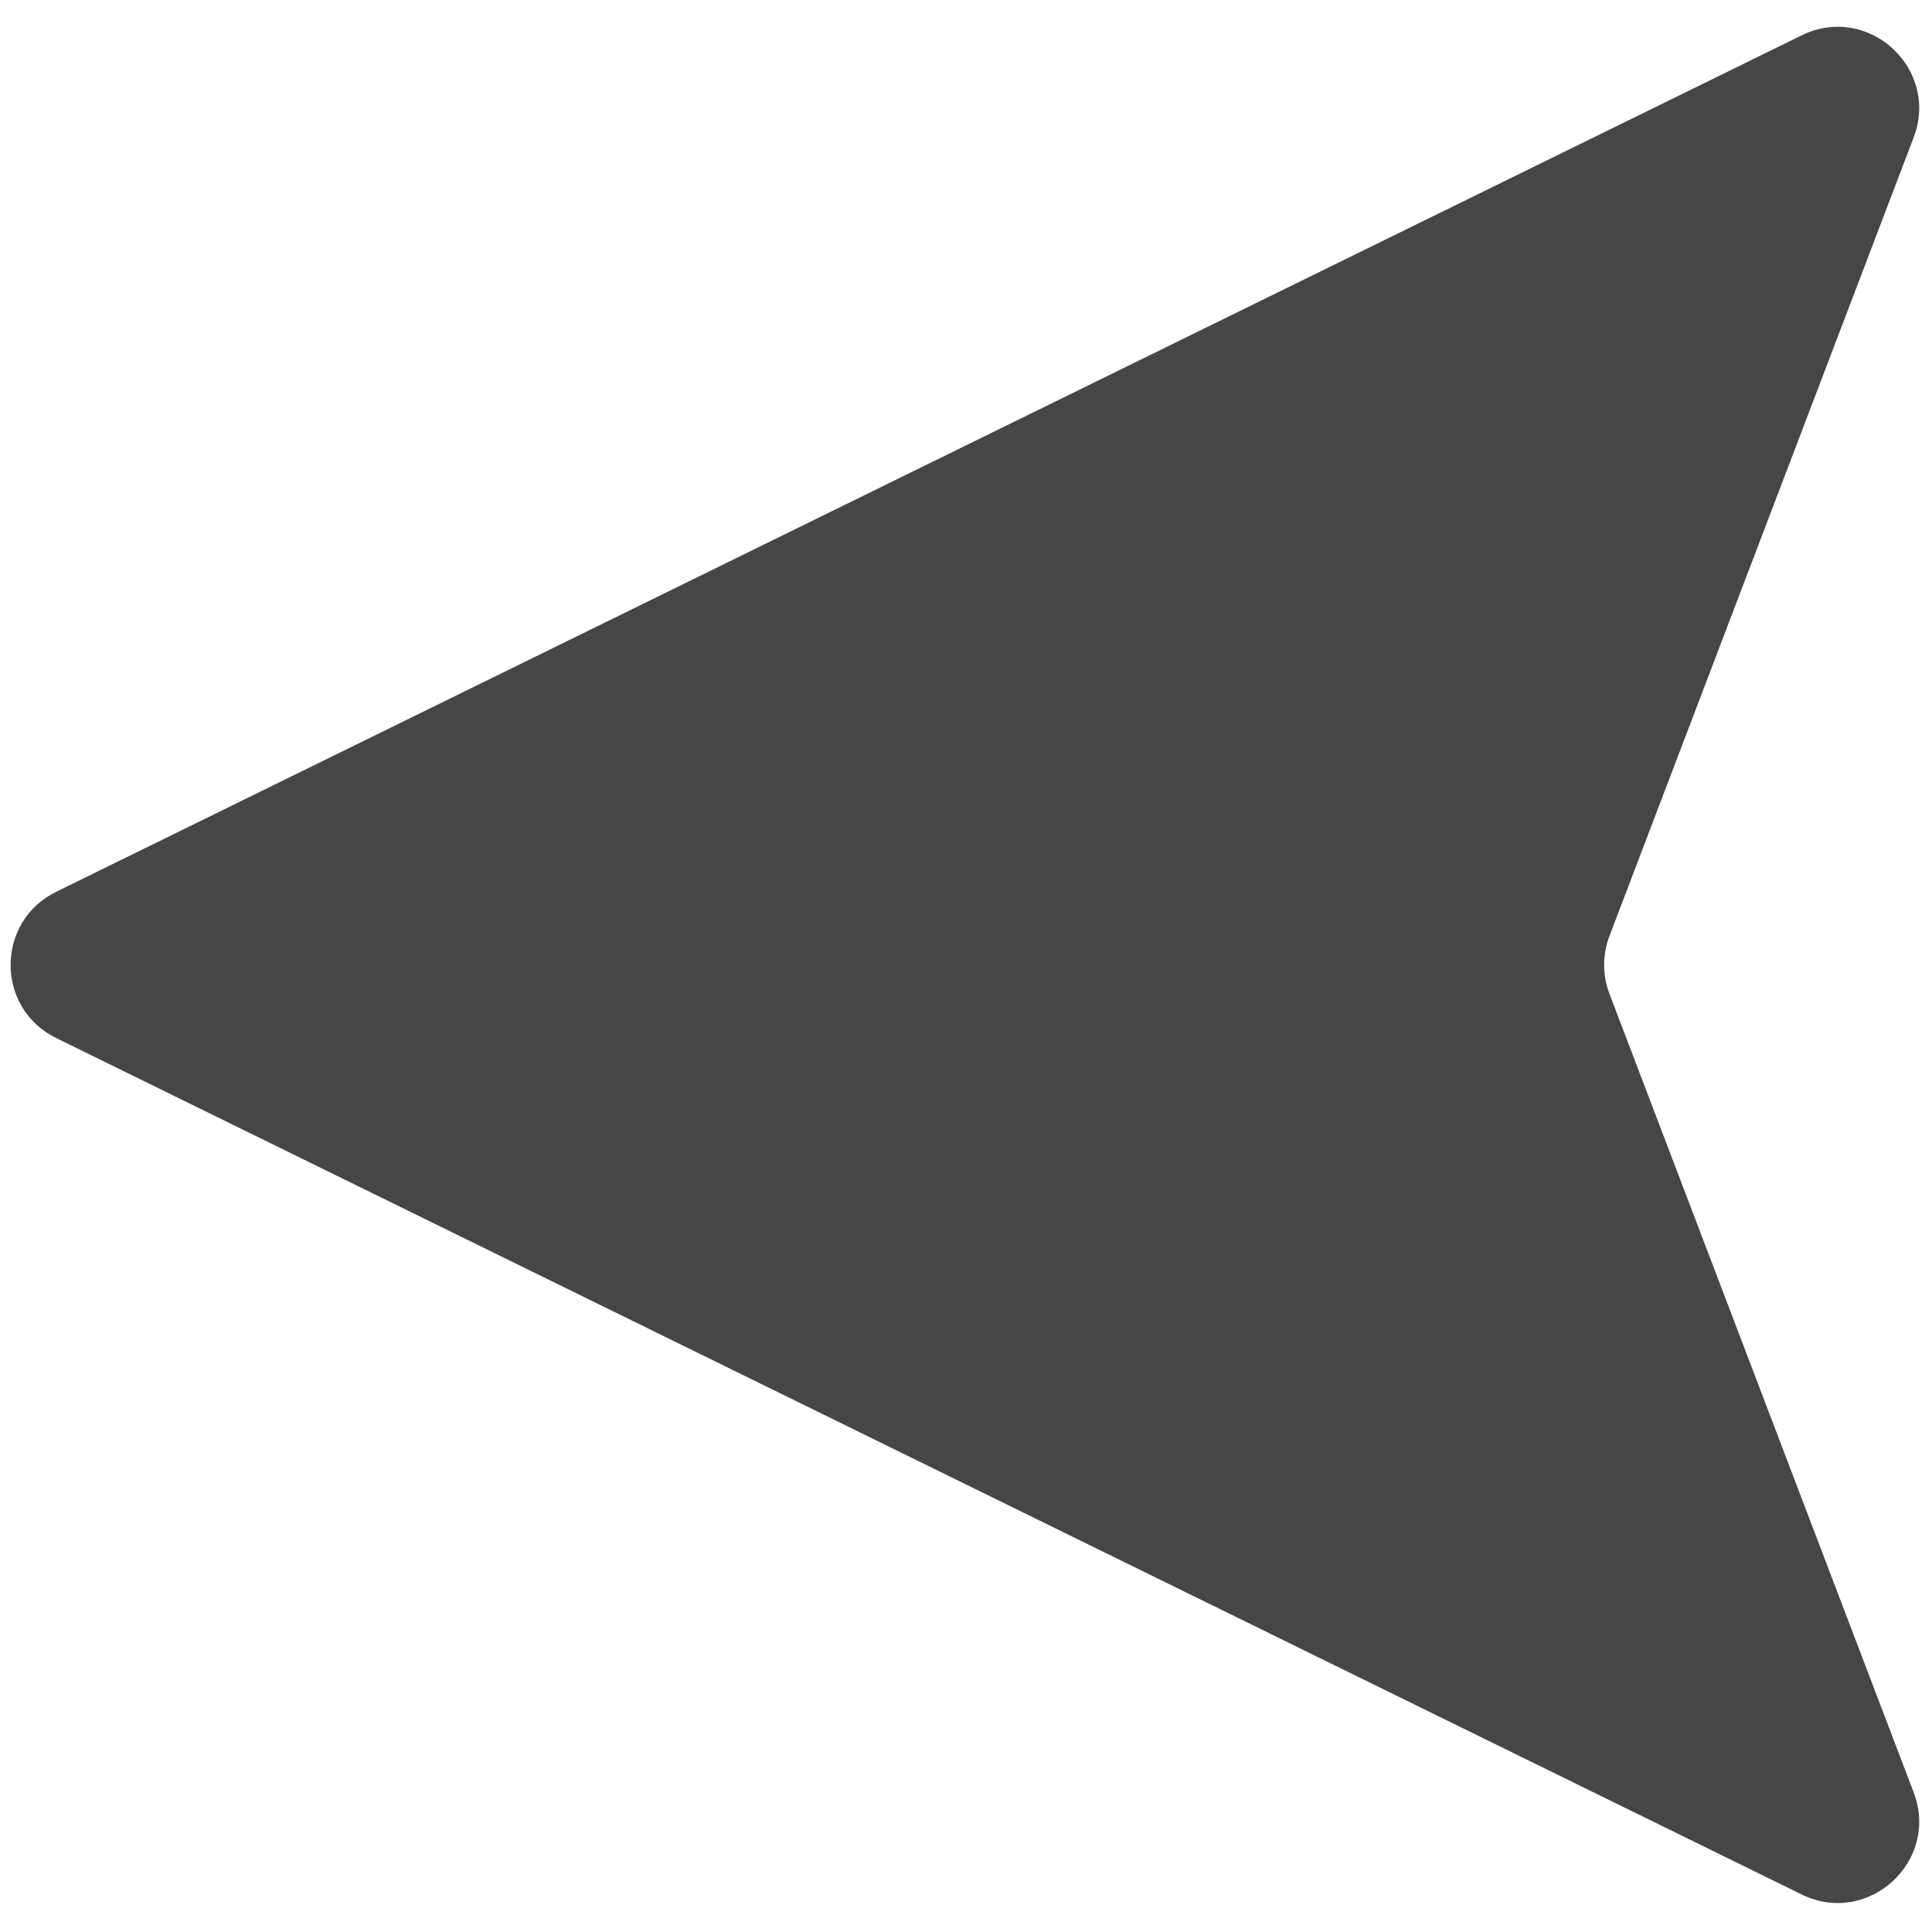
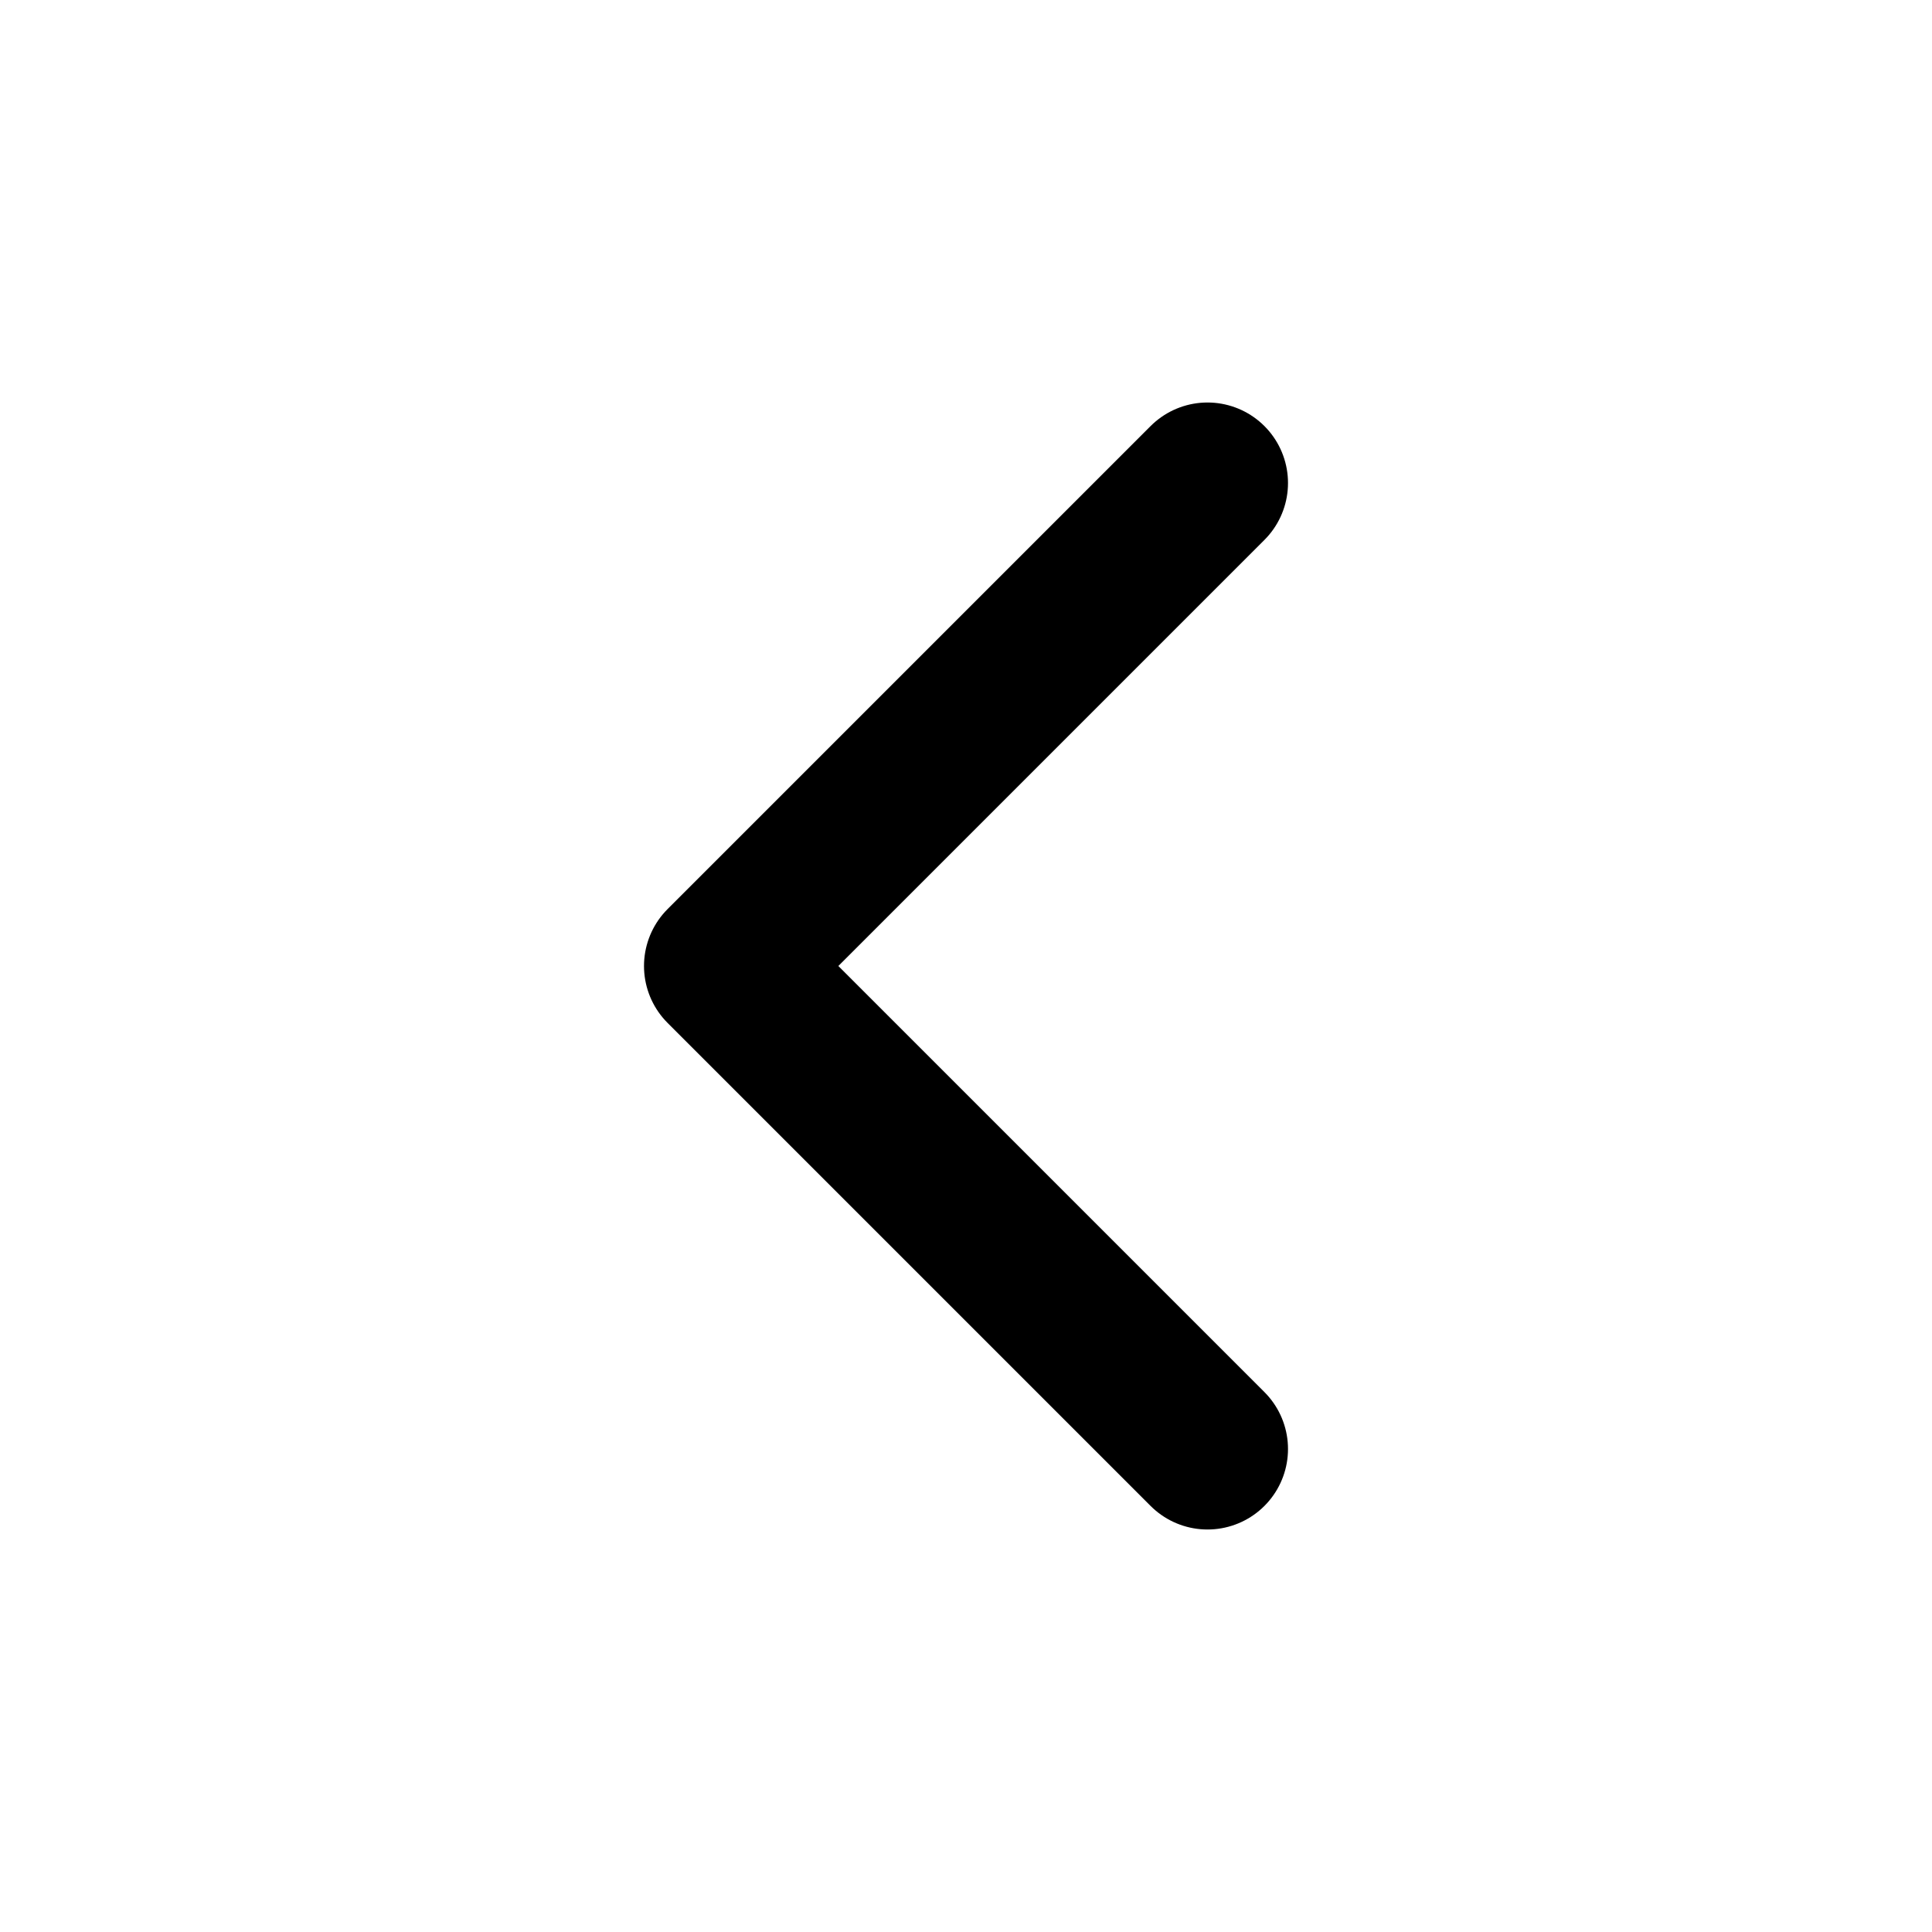
- <svg xmlns="http://www.w3.org/2000/svg" version="1.1" width="256" height="256" viewBox="0 0 256 256" xml:space="preserve">
-   <defs>
- </defs>
-   <g style="stroke: none; stroke-width: 0; stroke-dasharray: none; stroke-linecap: butt; stroke-linejoin: miter; stroke-miterlimit: 10; fill: none; fill-rule: nonzero; opacity: 1;" transform="translate(1.406593 1.406593) scale(2.81 2.81)">
-     <path d="M 2.15 41.551 L 84.455 1.167 c 3.131 -1.536 6.524 1.558 5.282 4.817 L 75.395 43.632 c -0.336 0.881 -0.336 1.854 0 2.735 l 14.342 37.648 c 1.241 3.259 -2.152 6.353 -5.282 4.817 L 2.15 48.449 C -0.717 47.043 -0.717 42.957 2.15 41.551 z" style="stroke: none; stroke-width: 1; stroke-dasharray: none; stroke-linecap: butt; stroke-linejoin: miter; stroke-miterlimit: 10; fill: rgb(71,70,68); fill-rule: nonzero; opacity: 1;" transform=" matrix(1 0 0 1 0 0) " stroke-linecap="round" />
-   </g>
+ <svg xmlns="http://www.w3.org/2000/svg" width="1em" height="1em" viewBox="0 0 24 24">
+   <path fill="none" stroke="currentColor" stroke-linecap="round" stroke-linejoin="round" stroke-width="2" d="m15 18l-6-6l6-6" />
</svg>
